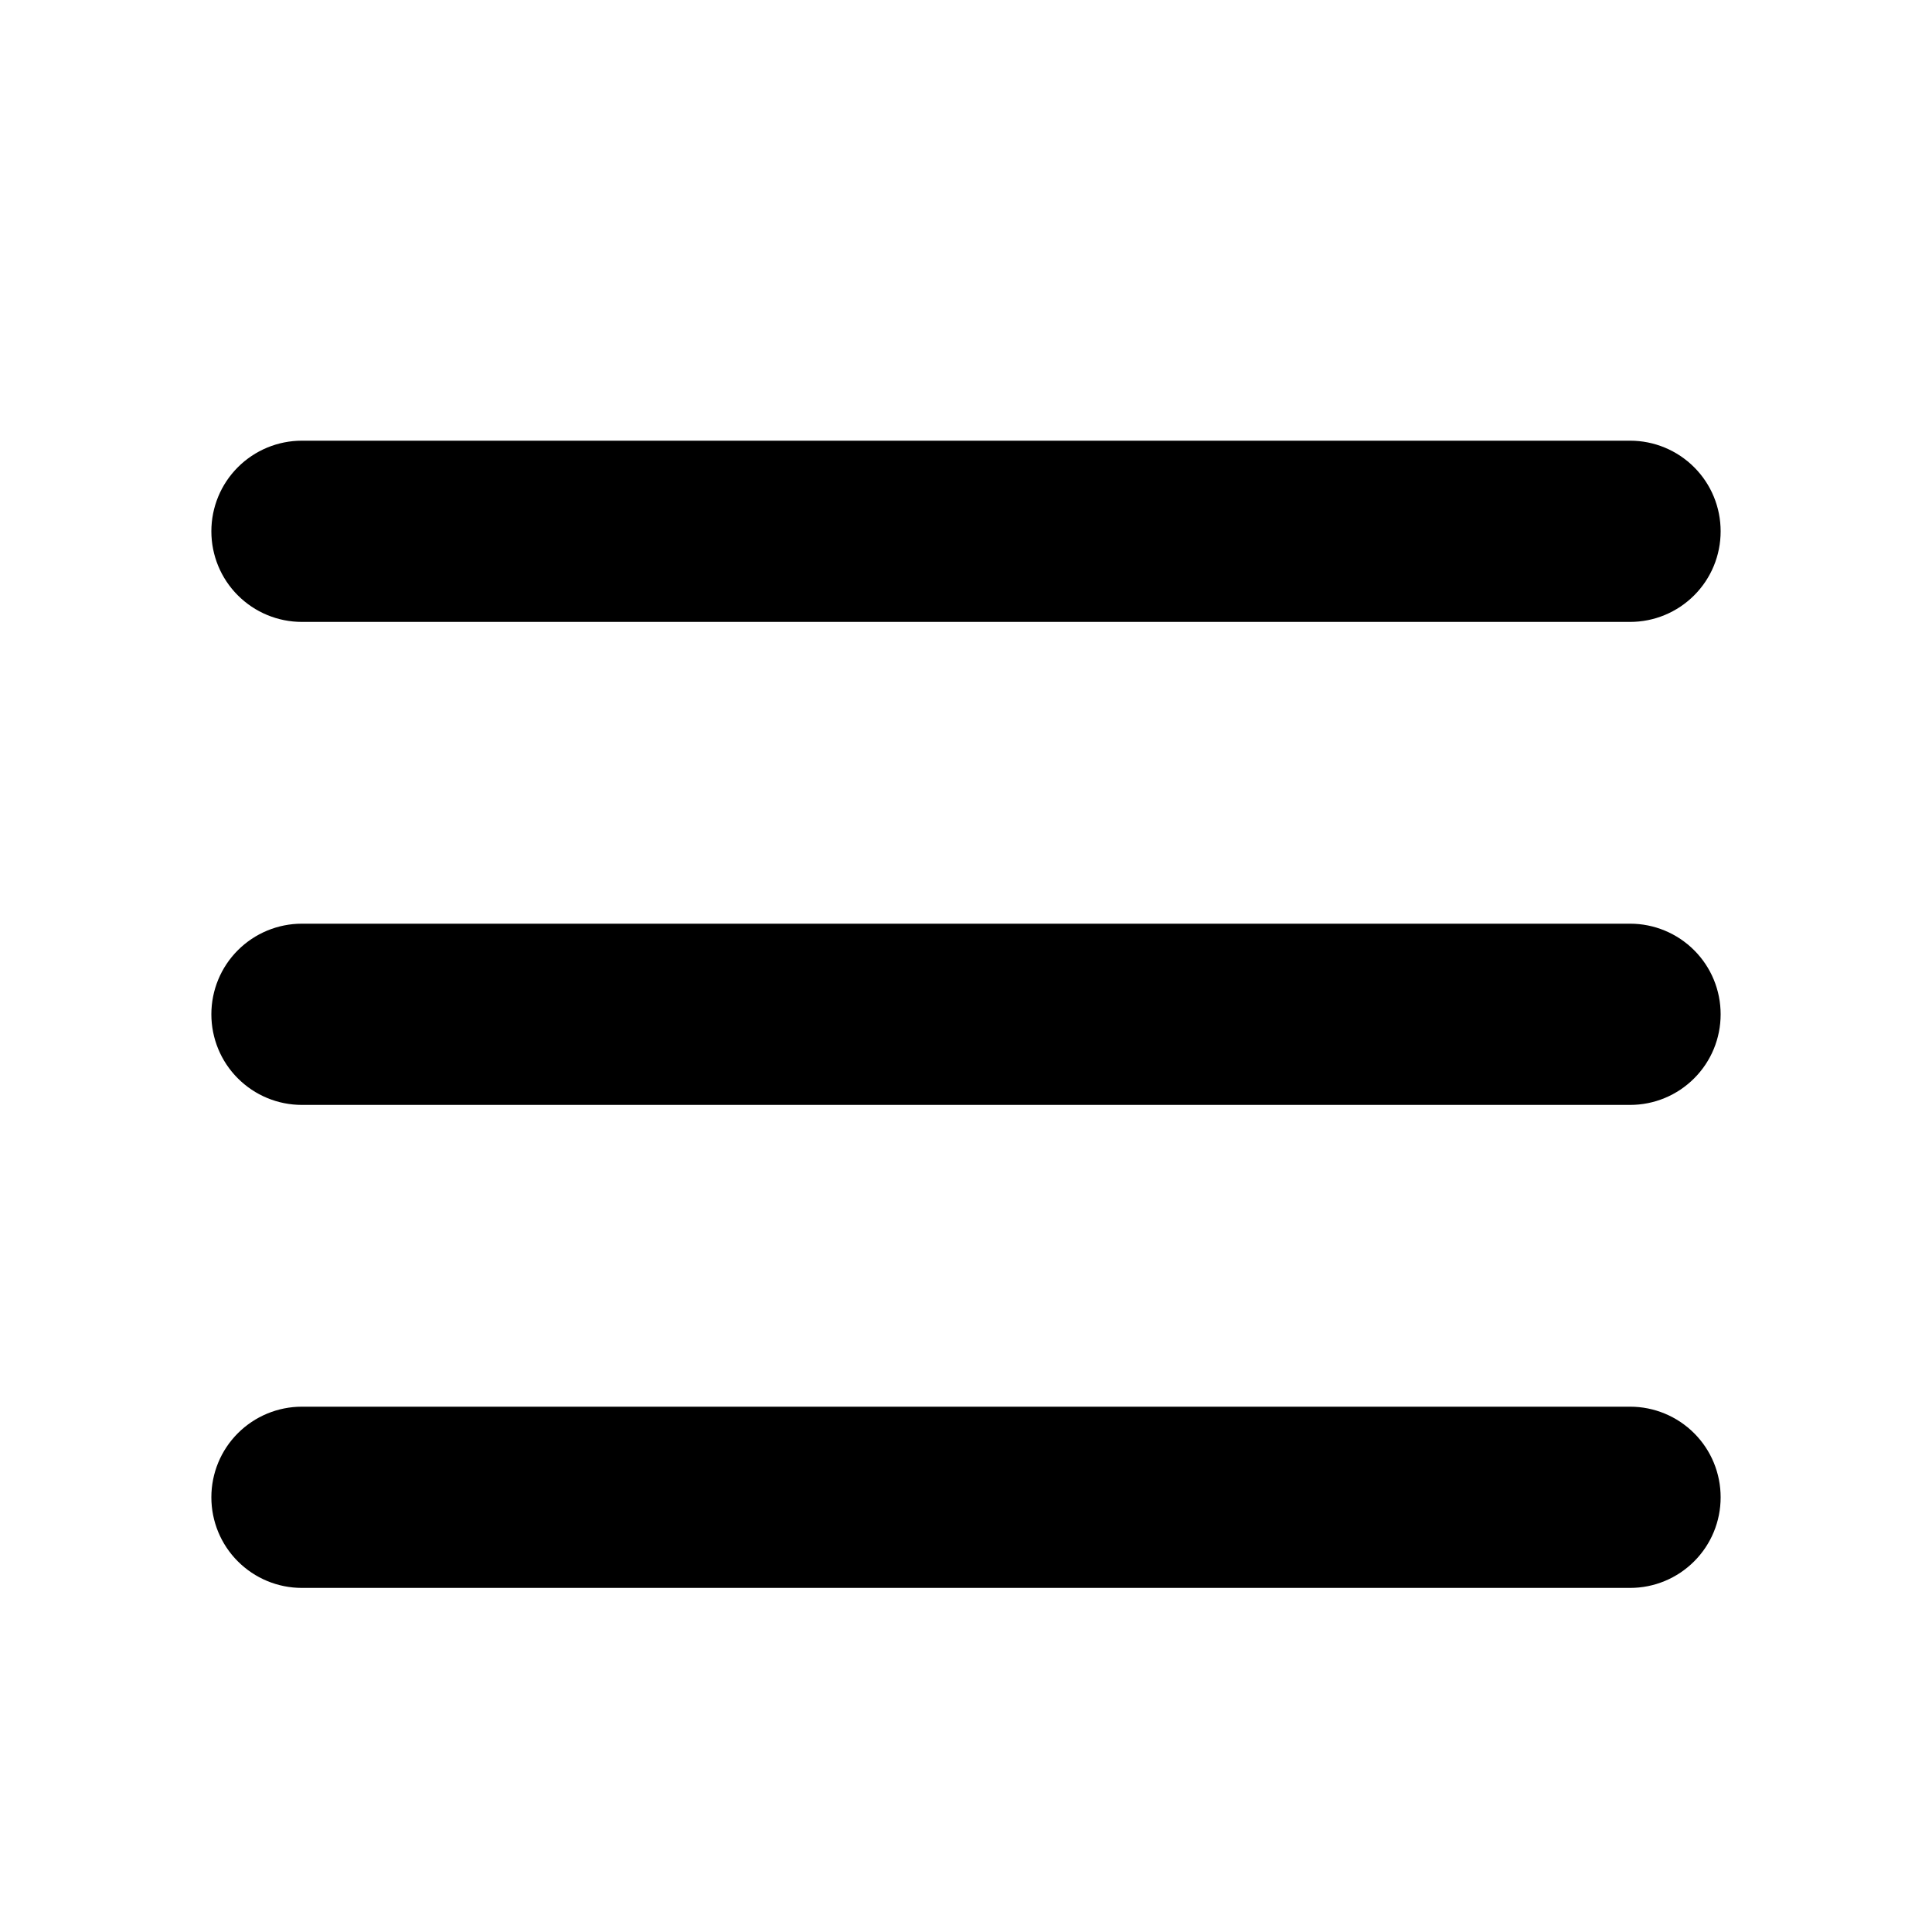
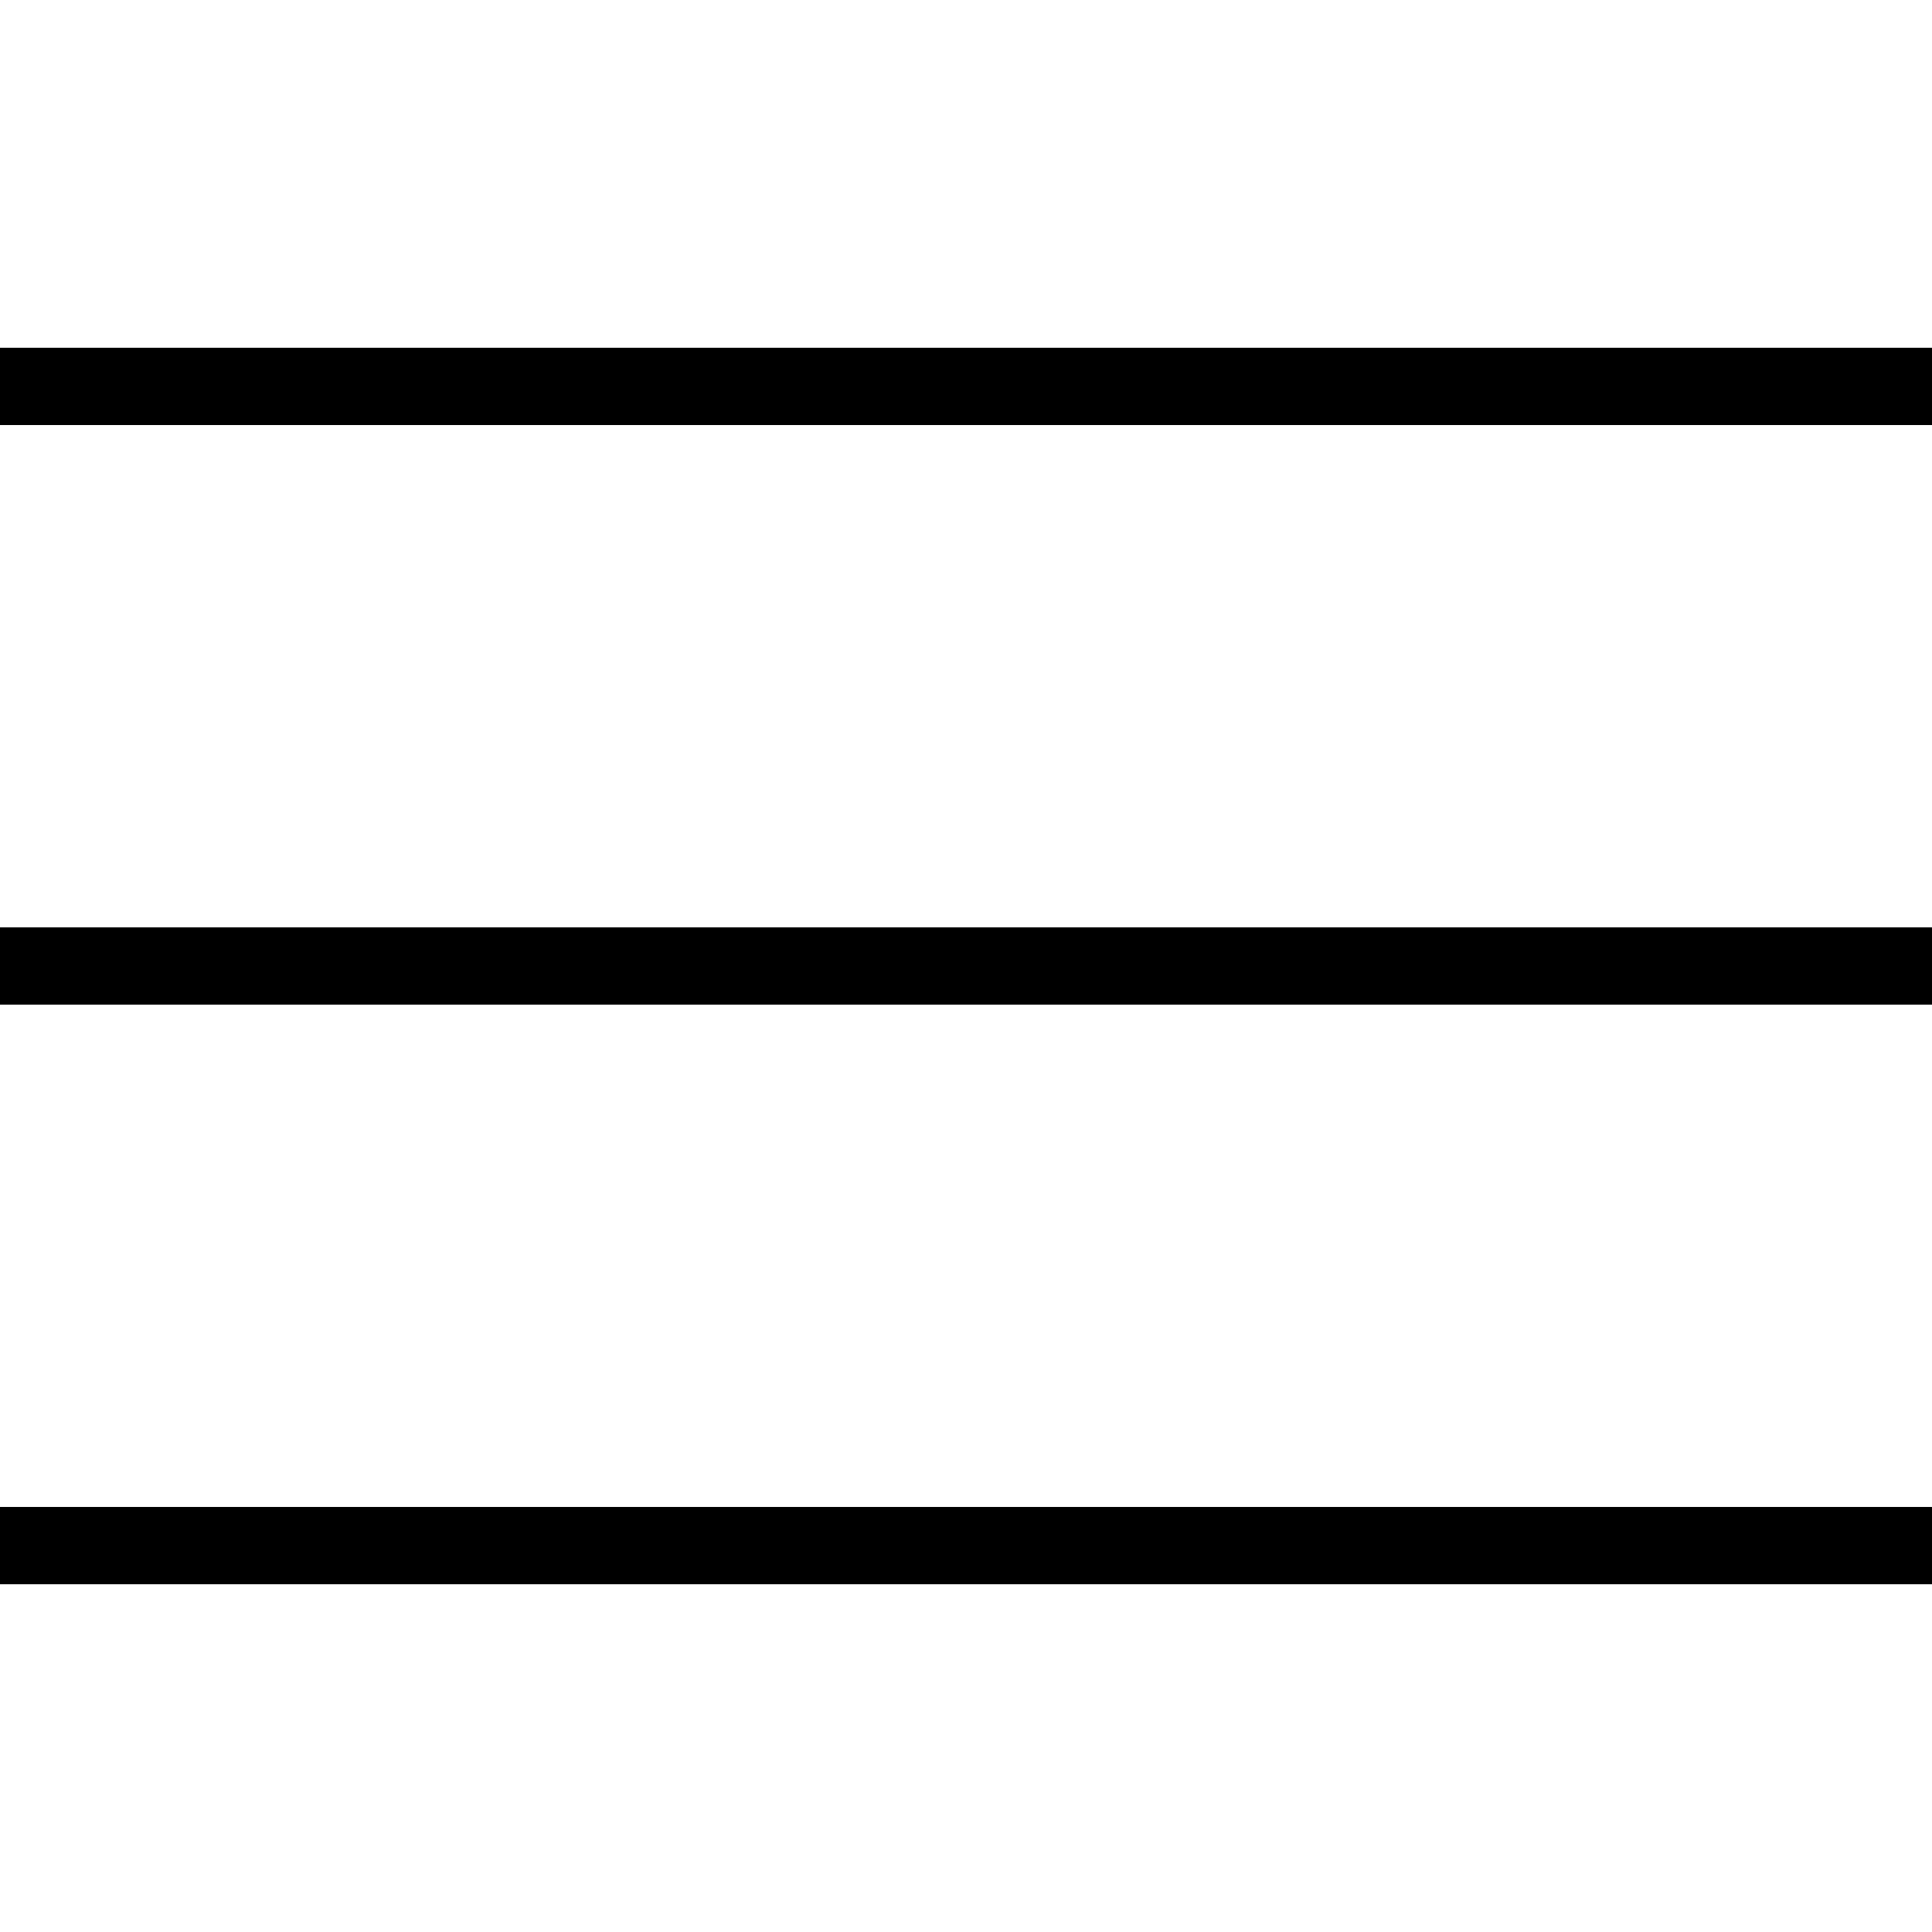
- <svg xmlns="http://www.w3.org/2000/svg" width="100%" height="100%" viewBox="0 0 20 20" fill="none">
-   <path d="M17.812 10.5C17.812 10.749 17.714 10.987 17.538 11.163C17.362 11.339 17.124 11.438 16.875 11.438H3.125C2.876 11.438 2.638 11.339 2.462 11.163C2.286 10.987 2.188 10.749 2.188 10.5C2.188 10.251 2.286 10.013 2.462 9.837C2.638 9.661 2.876 9.562 3.125 9.562H16.875C17.124 9.562 17.362 9.661 17.538 9.837C17.714 10.013 17.812 10.251 17.812 10.5ZM3.125 6.438H16.875C17.124 6.438 17.362 6.339 17.538 6.163C17.714 5.987 17.812 5.749 17.812 5.5C17.812 5.251 17.714 5.013 17.538 4.837C17.362 4.661 17.124 4.562 16.875 4.562H3.125C2.876 4.562 2.638 4.661 2.462 4.837C2.286 5.013 2.188 5.251 2.188 5.5C2.188 5.749 2.286 5.987 2.462 6.163C2.638 6.339 2.876 6.438 3.125 6.438ZM16.875 14.562H3.125C2.876 14.562 2.638 14.661 2.462 14.837C2.286 15.013 2.188 15.251 2.188 15.5C2.188 15.749 2.286 15.987 2.462 16.163C2.638 16.339 2.876 16.438 3.125 16.438H16.875C17.124 16.438 17.362 16.339 17.538 16.163C17.714 15.987 17.812 15.749 17.812 15.5C17.812 15.251 17.714 15.013 17.538 14.837C17.362 14.661 17.124 14.562 16.875 14.562Z" fill="currentColor" />
+ <svg xmlns="http://www.w3.org/2000/svg" x="0px" y="0px" width="100" height="100" viewBox="0 0 50 50">
+   <path d="M 0 9 L 0 11 L 50 11 L 50 9 Z M 0 24 L 0 26 L 50 26 L 50 24 Z M 0 39 L 0 41 L 50 41 L 50 39 Z" />
</svg>
